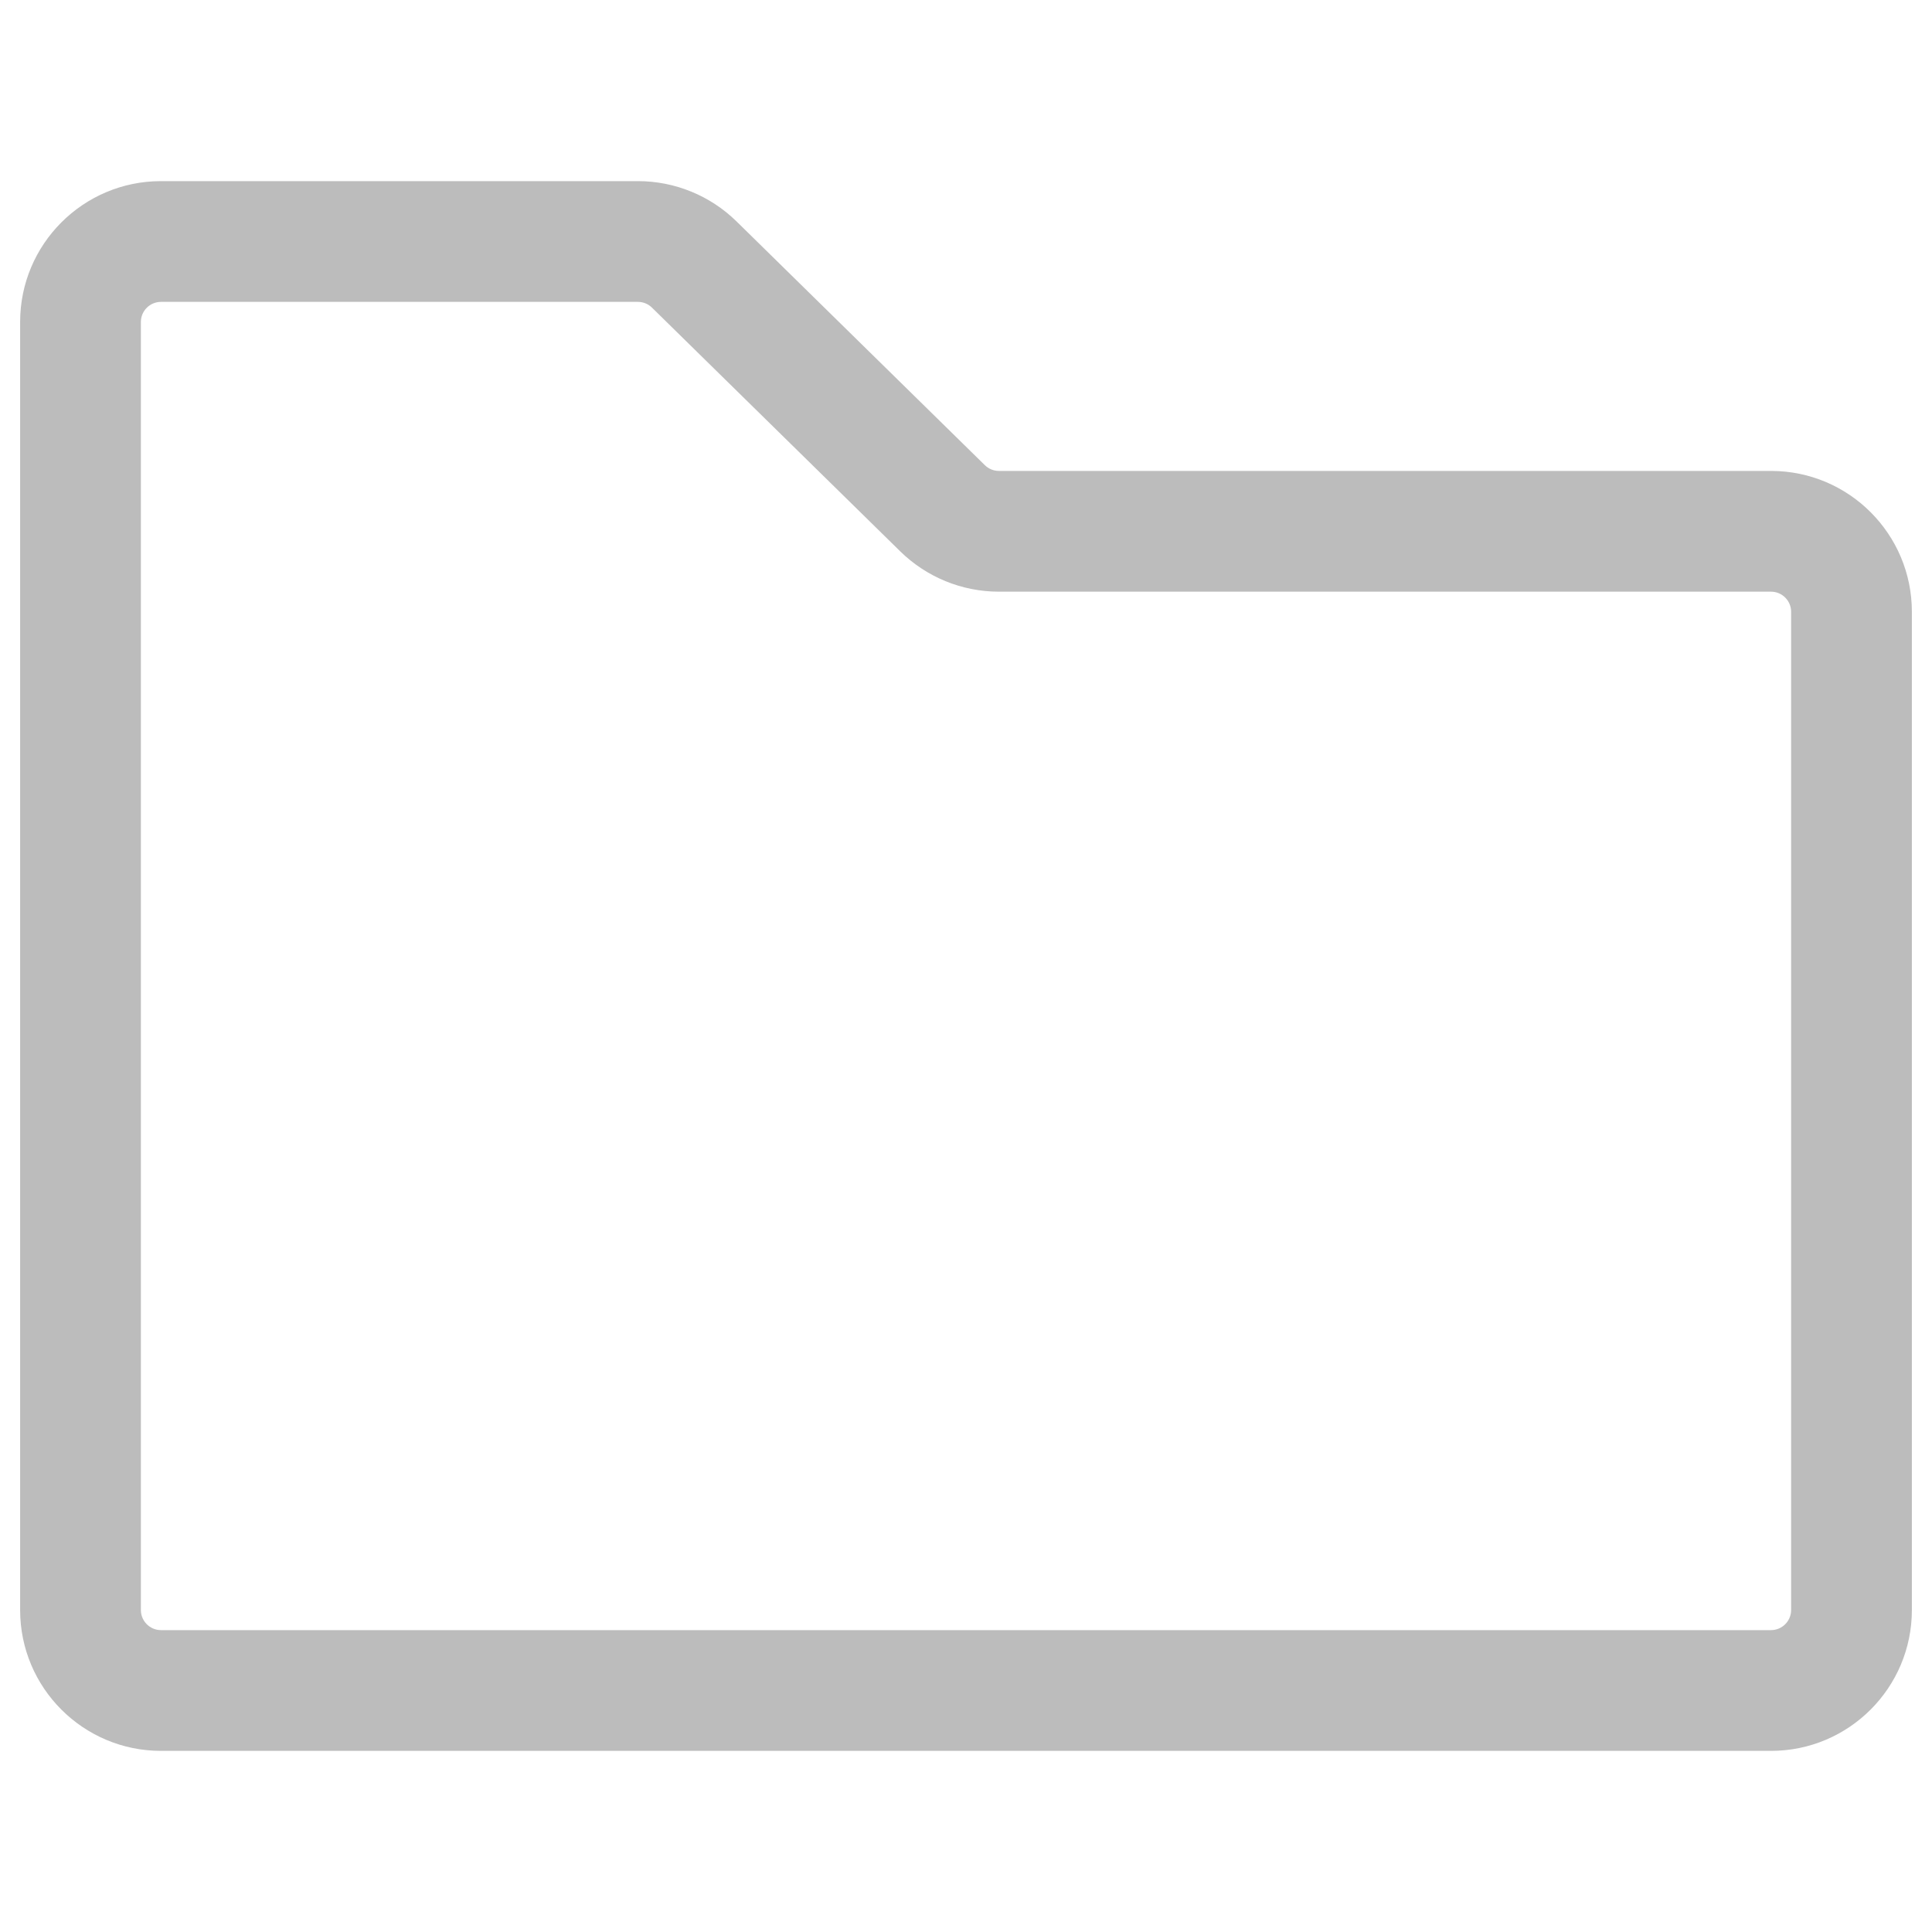
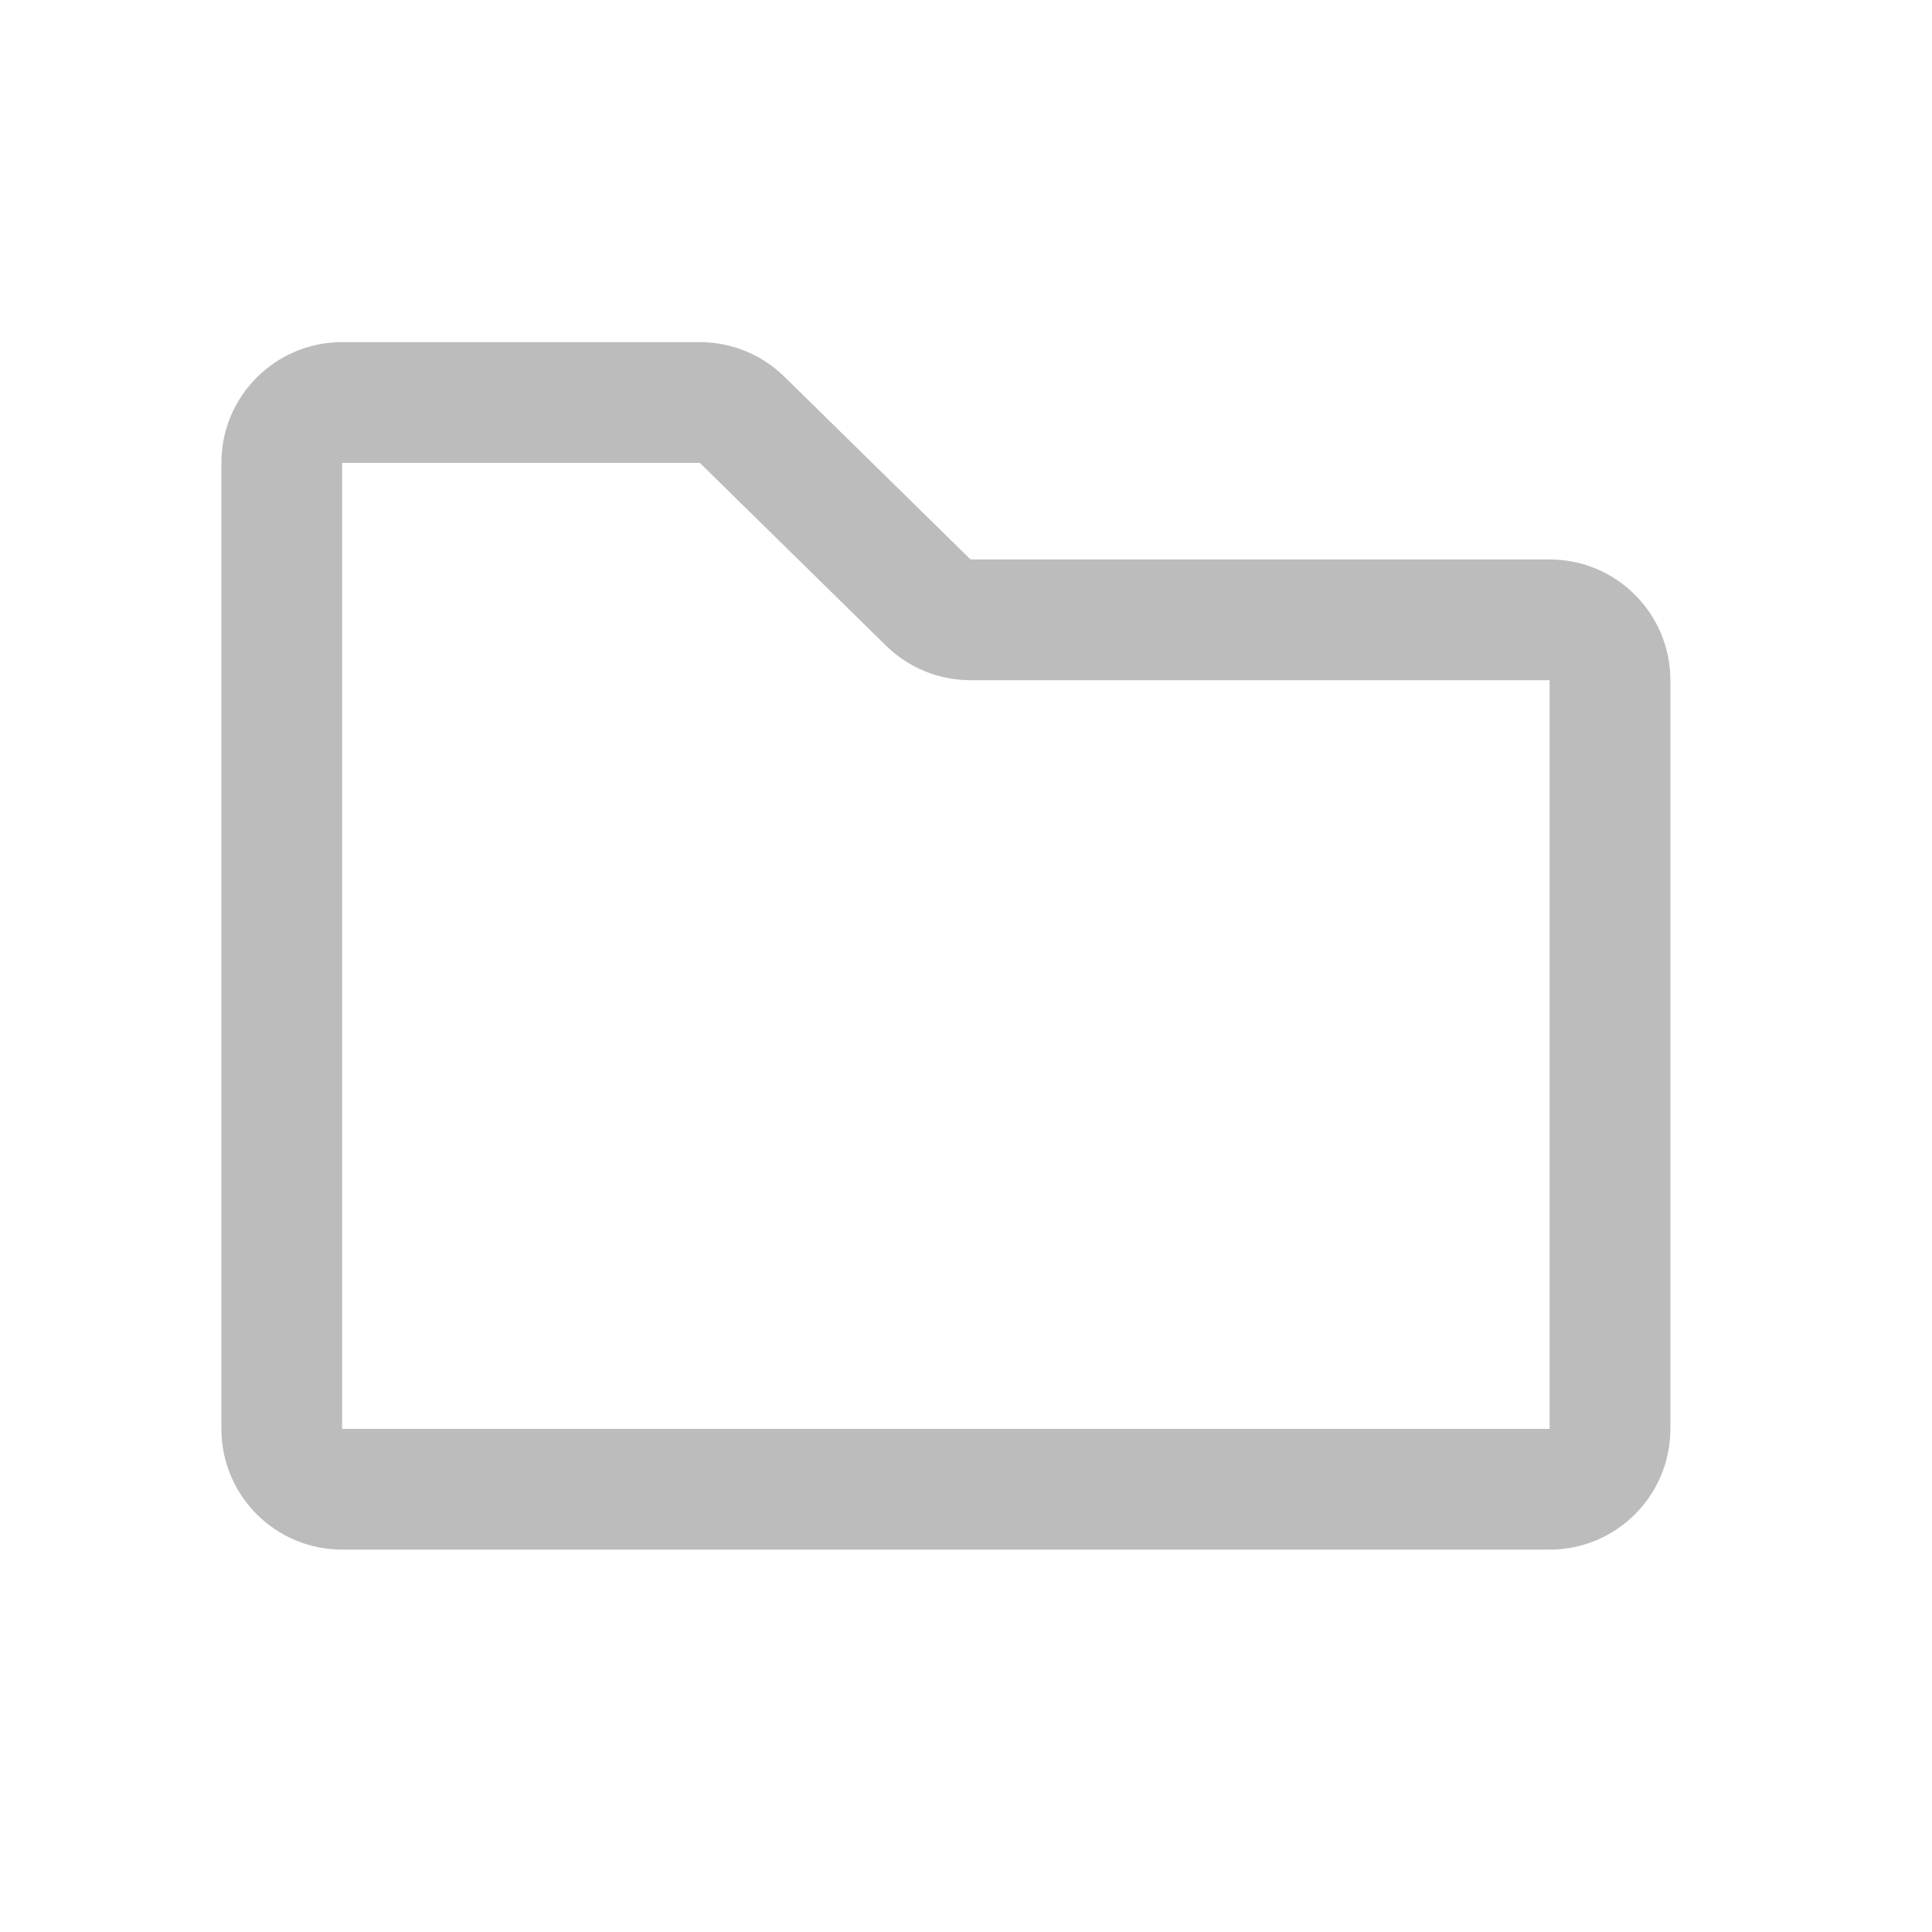
<svg xmlns="http://www.w3.org/2000/svg" width="48" height="48" viewBox="0 0 48 48" fill="none">
-   <path d="M0.5 40V8C0.5 6.067 2.067 4.5 4 4.5H15.849C16.766 4.5 17.646 4.86 18.301 5.503L24.468 11.557C24.561 11.648 24.686 11.7 24.817 11.7H44C45.933 11.7 47.5 13.267 47.5 15.2V40C47.5 41.933 45.933 43.5 44 43.5H4C2.067 43.5 0.5 41.933 0.5 40ZM3.5 40C3.5 40.276 3.724 40.5 4 40.5H44C44.276 40.5 44.5 40.276 44.5 40V15.2C44.5 14.924 44.276 14.7 44 14.7H24.817C23.9 14.7 23.02 14.34 22.365 13.697L16.199 7.644C16.106 7.552 15.98 7.5 15.849 7.5H4C3.724 7.5 3.5 7.724 3.5 8V40Z" fill="#BCBCBC" />
+   <path d="M5.5 35.5V11.5C5.5 9.843 6.843 8.5 8.5 8.5H17.387C18.173 8.5 18.927 8.809 19.488 9.359L24.113 13.9H38.5C40.157 13.9 41.5 15.243 41.5 16.9V35.5C41.5 37.157 40.157 38.5 38.5 38.5H8.5C6.843 38.5 5.5 37.157 5.5 35.5ZM8.5 35.5H38.5V16.9H24.113C23.327 16.9 22.573 16.592 22.012 16.041L17.387 11.5H8.5V35.5Z" fill="#BCBCBC" />
</svg>
